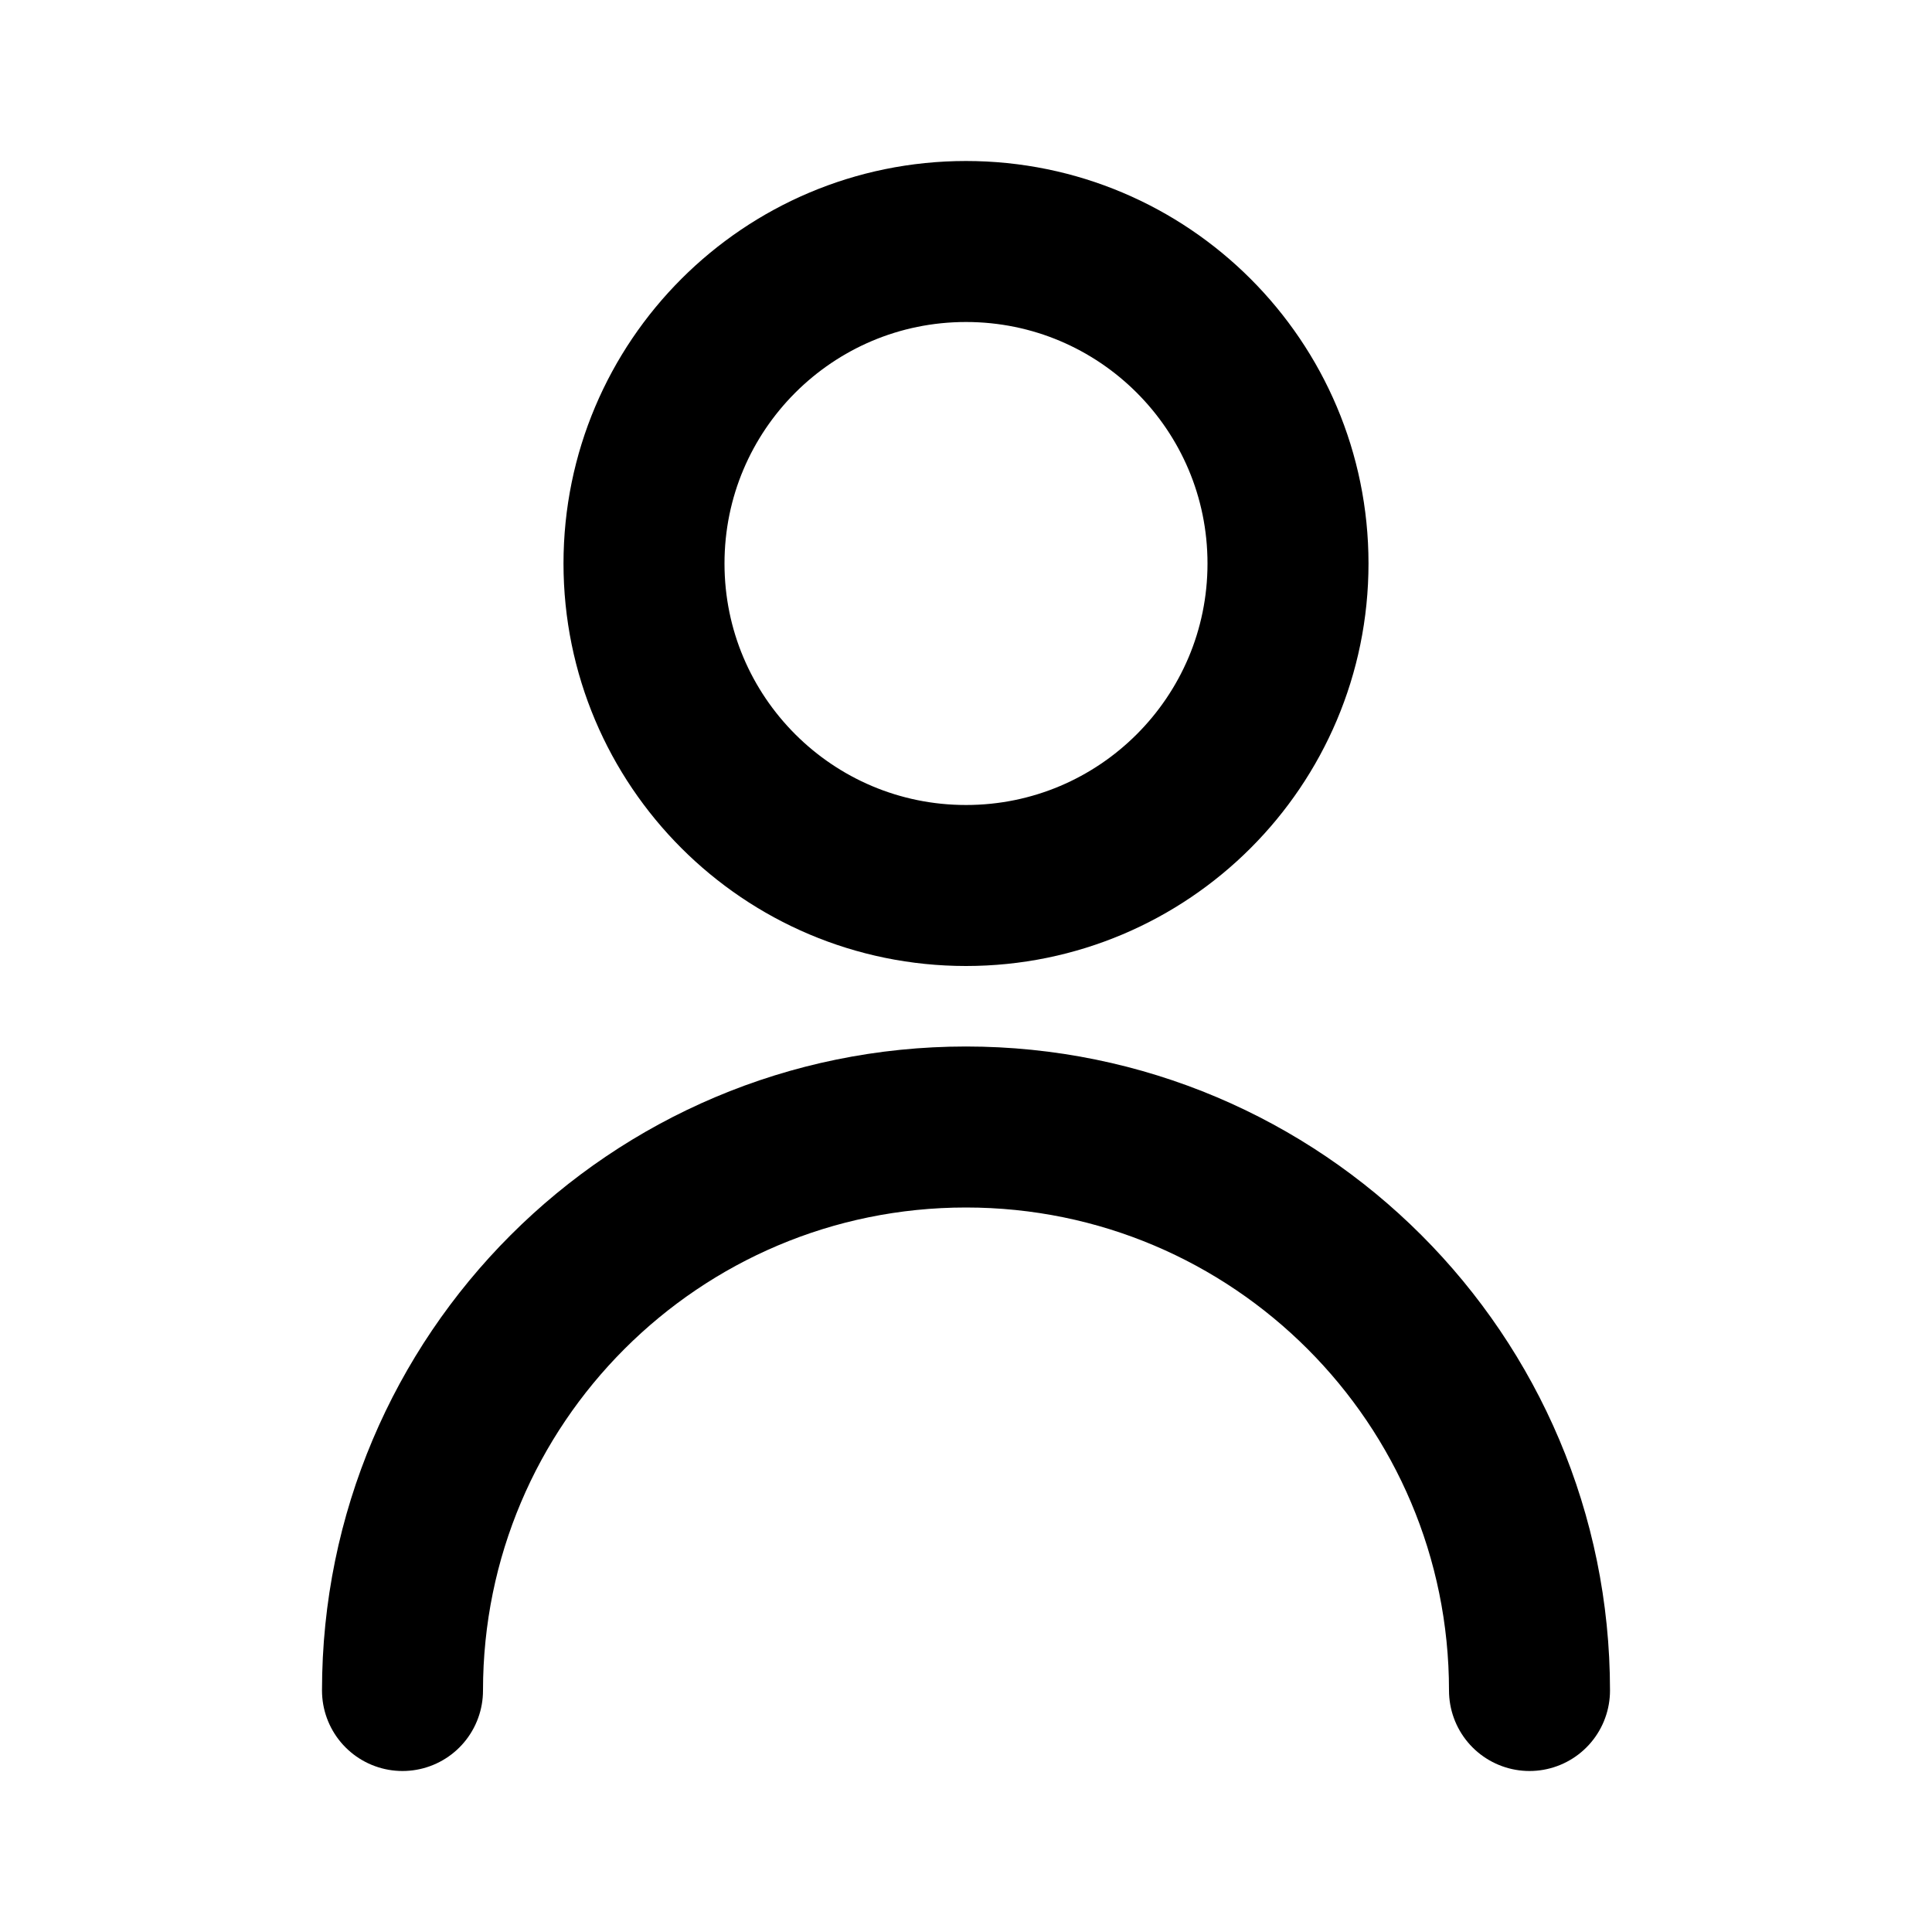
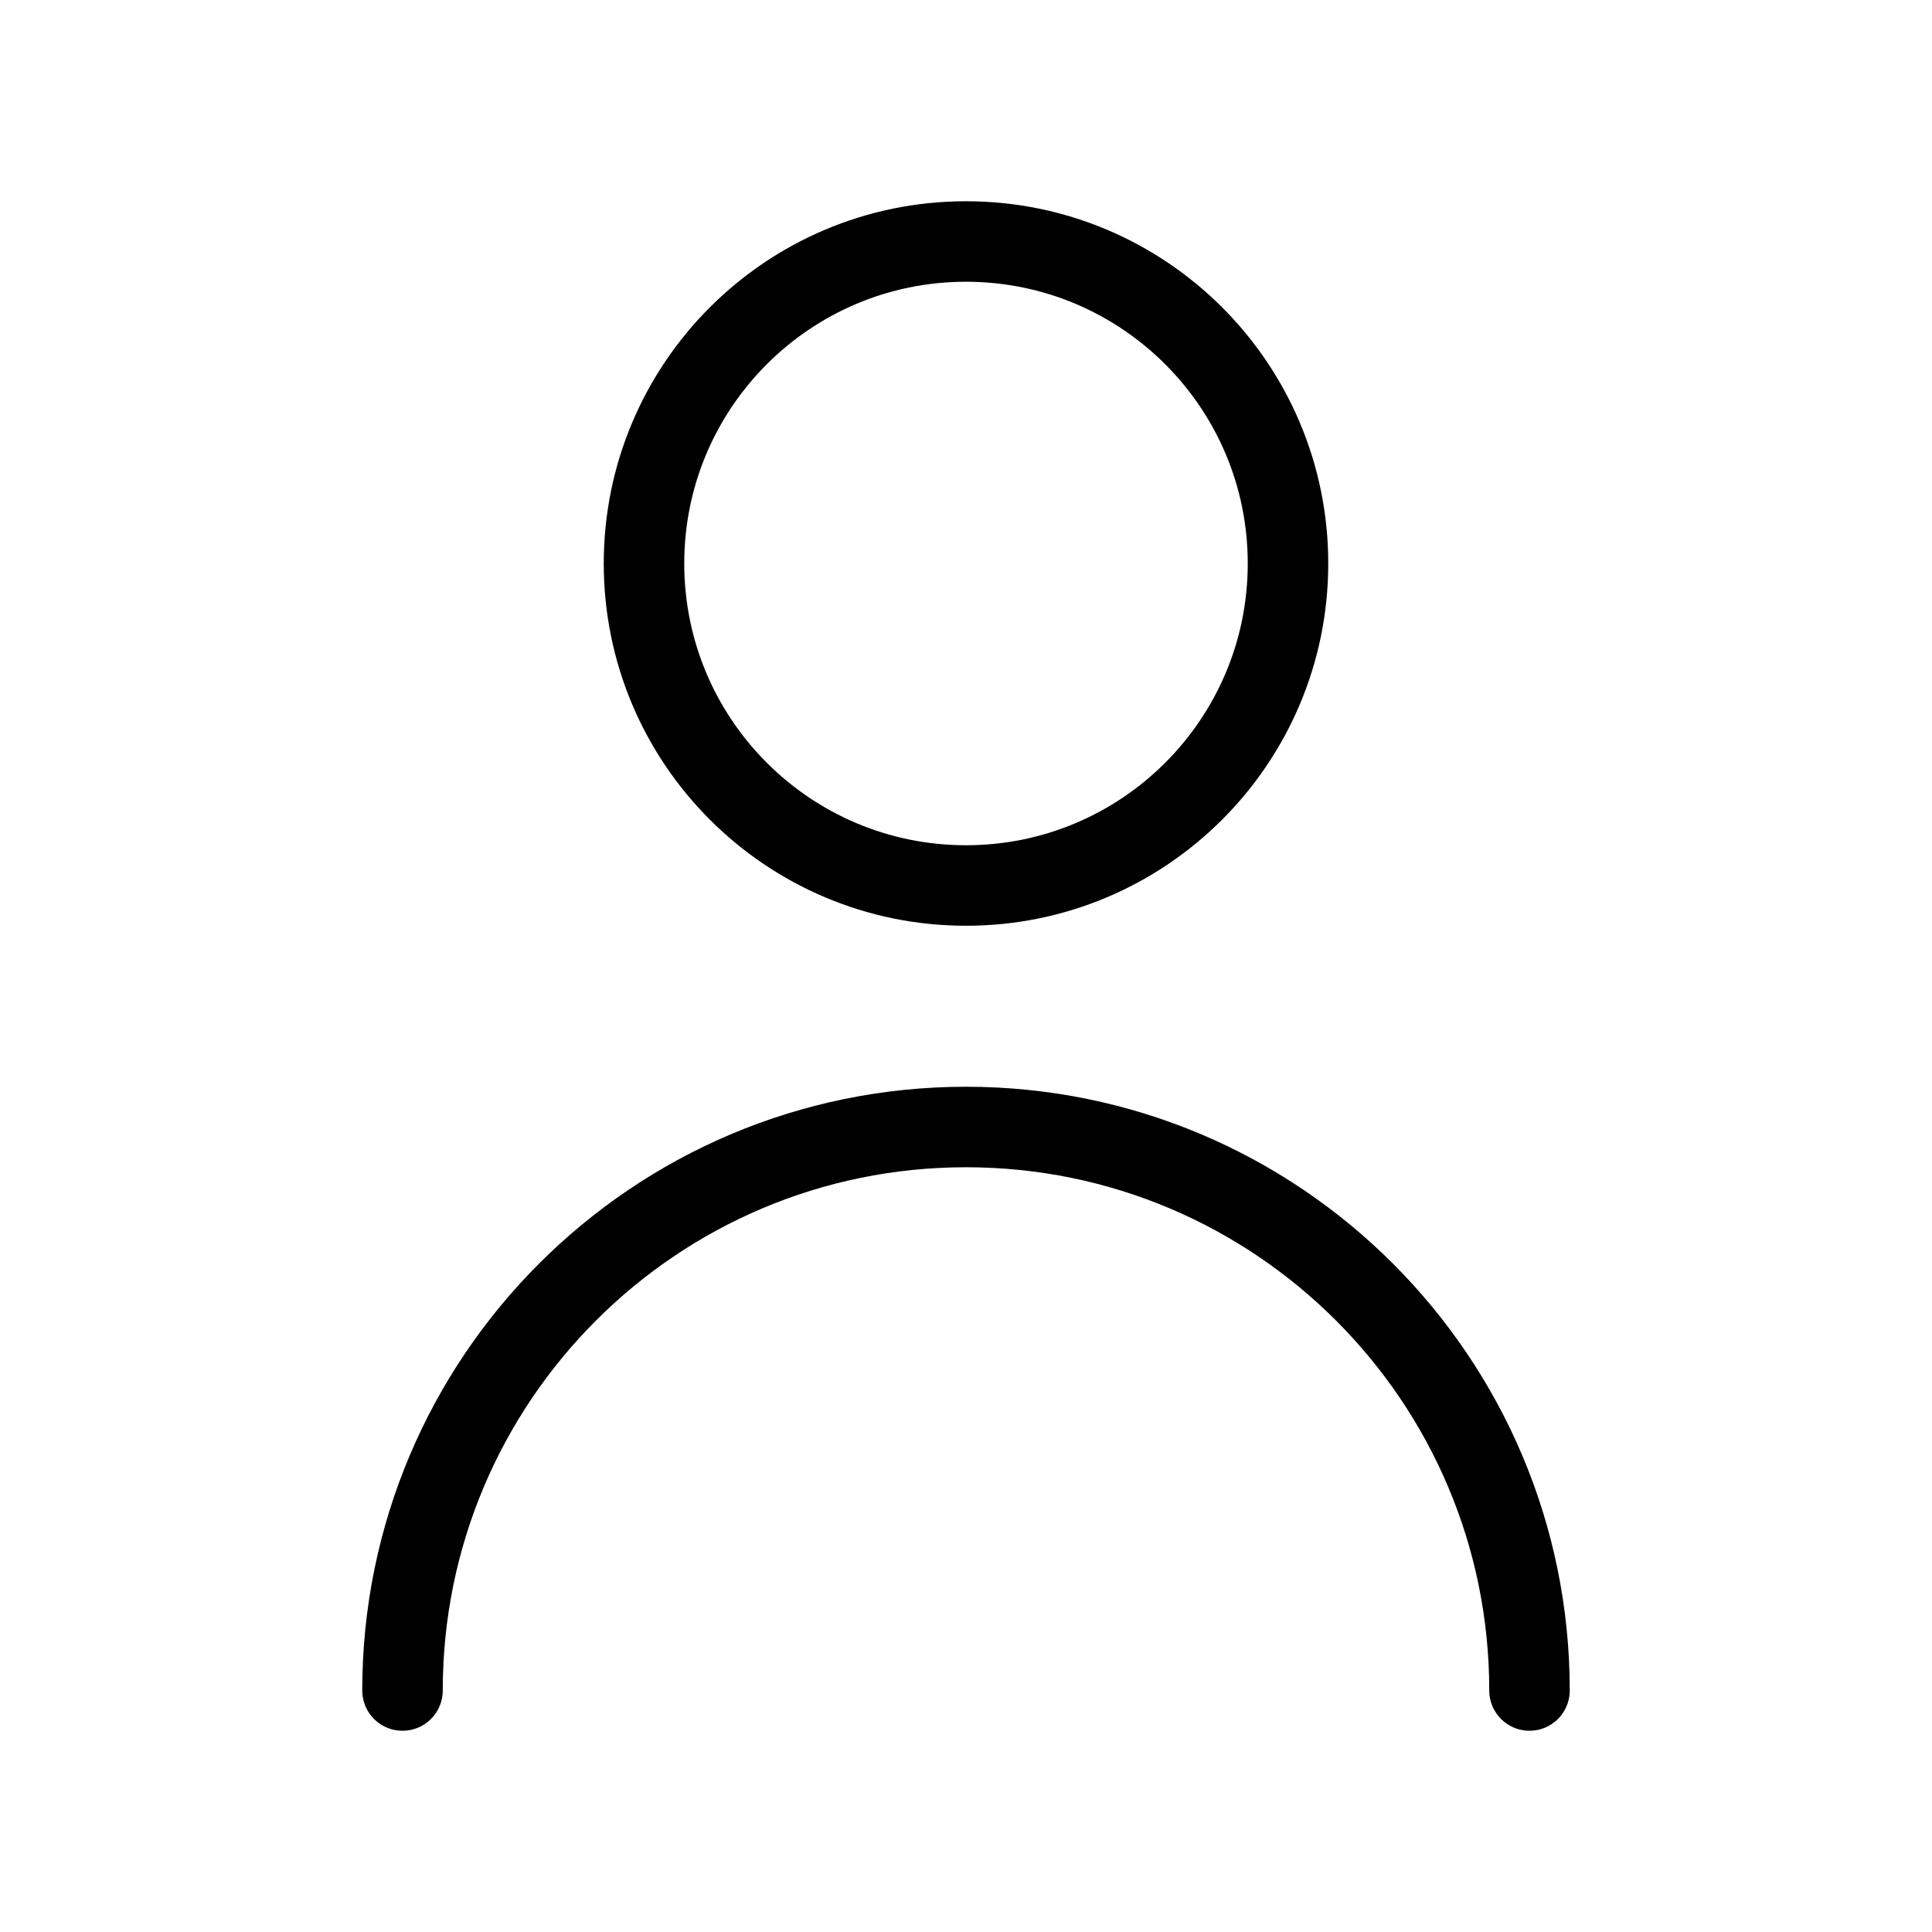
<svg xmlns="http://www.w3.org/2000/svg" width="800" height="800" viewBox="0 0 24 24" fill="none">
-   <path d="M5 21a7 7 0 1114 0M16 7a4 4 0 11-8 0 4 4 0 018 0z" stroke="#000" stroke-width="2" stroke-linecap="round" stroke-linejoin="round" />
+   <path d="M5 21a7 7 0 1114 0M16 7a4 4 0 11-8 0 4 4 0 018 0z" stroke="#000" stroke-linecap="round" stroke-linejoin="round" />
</svg>
